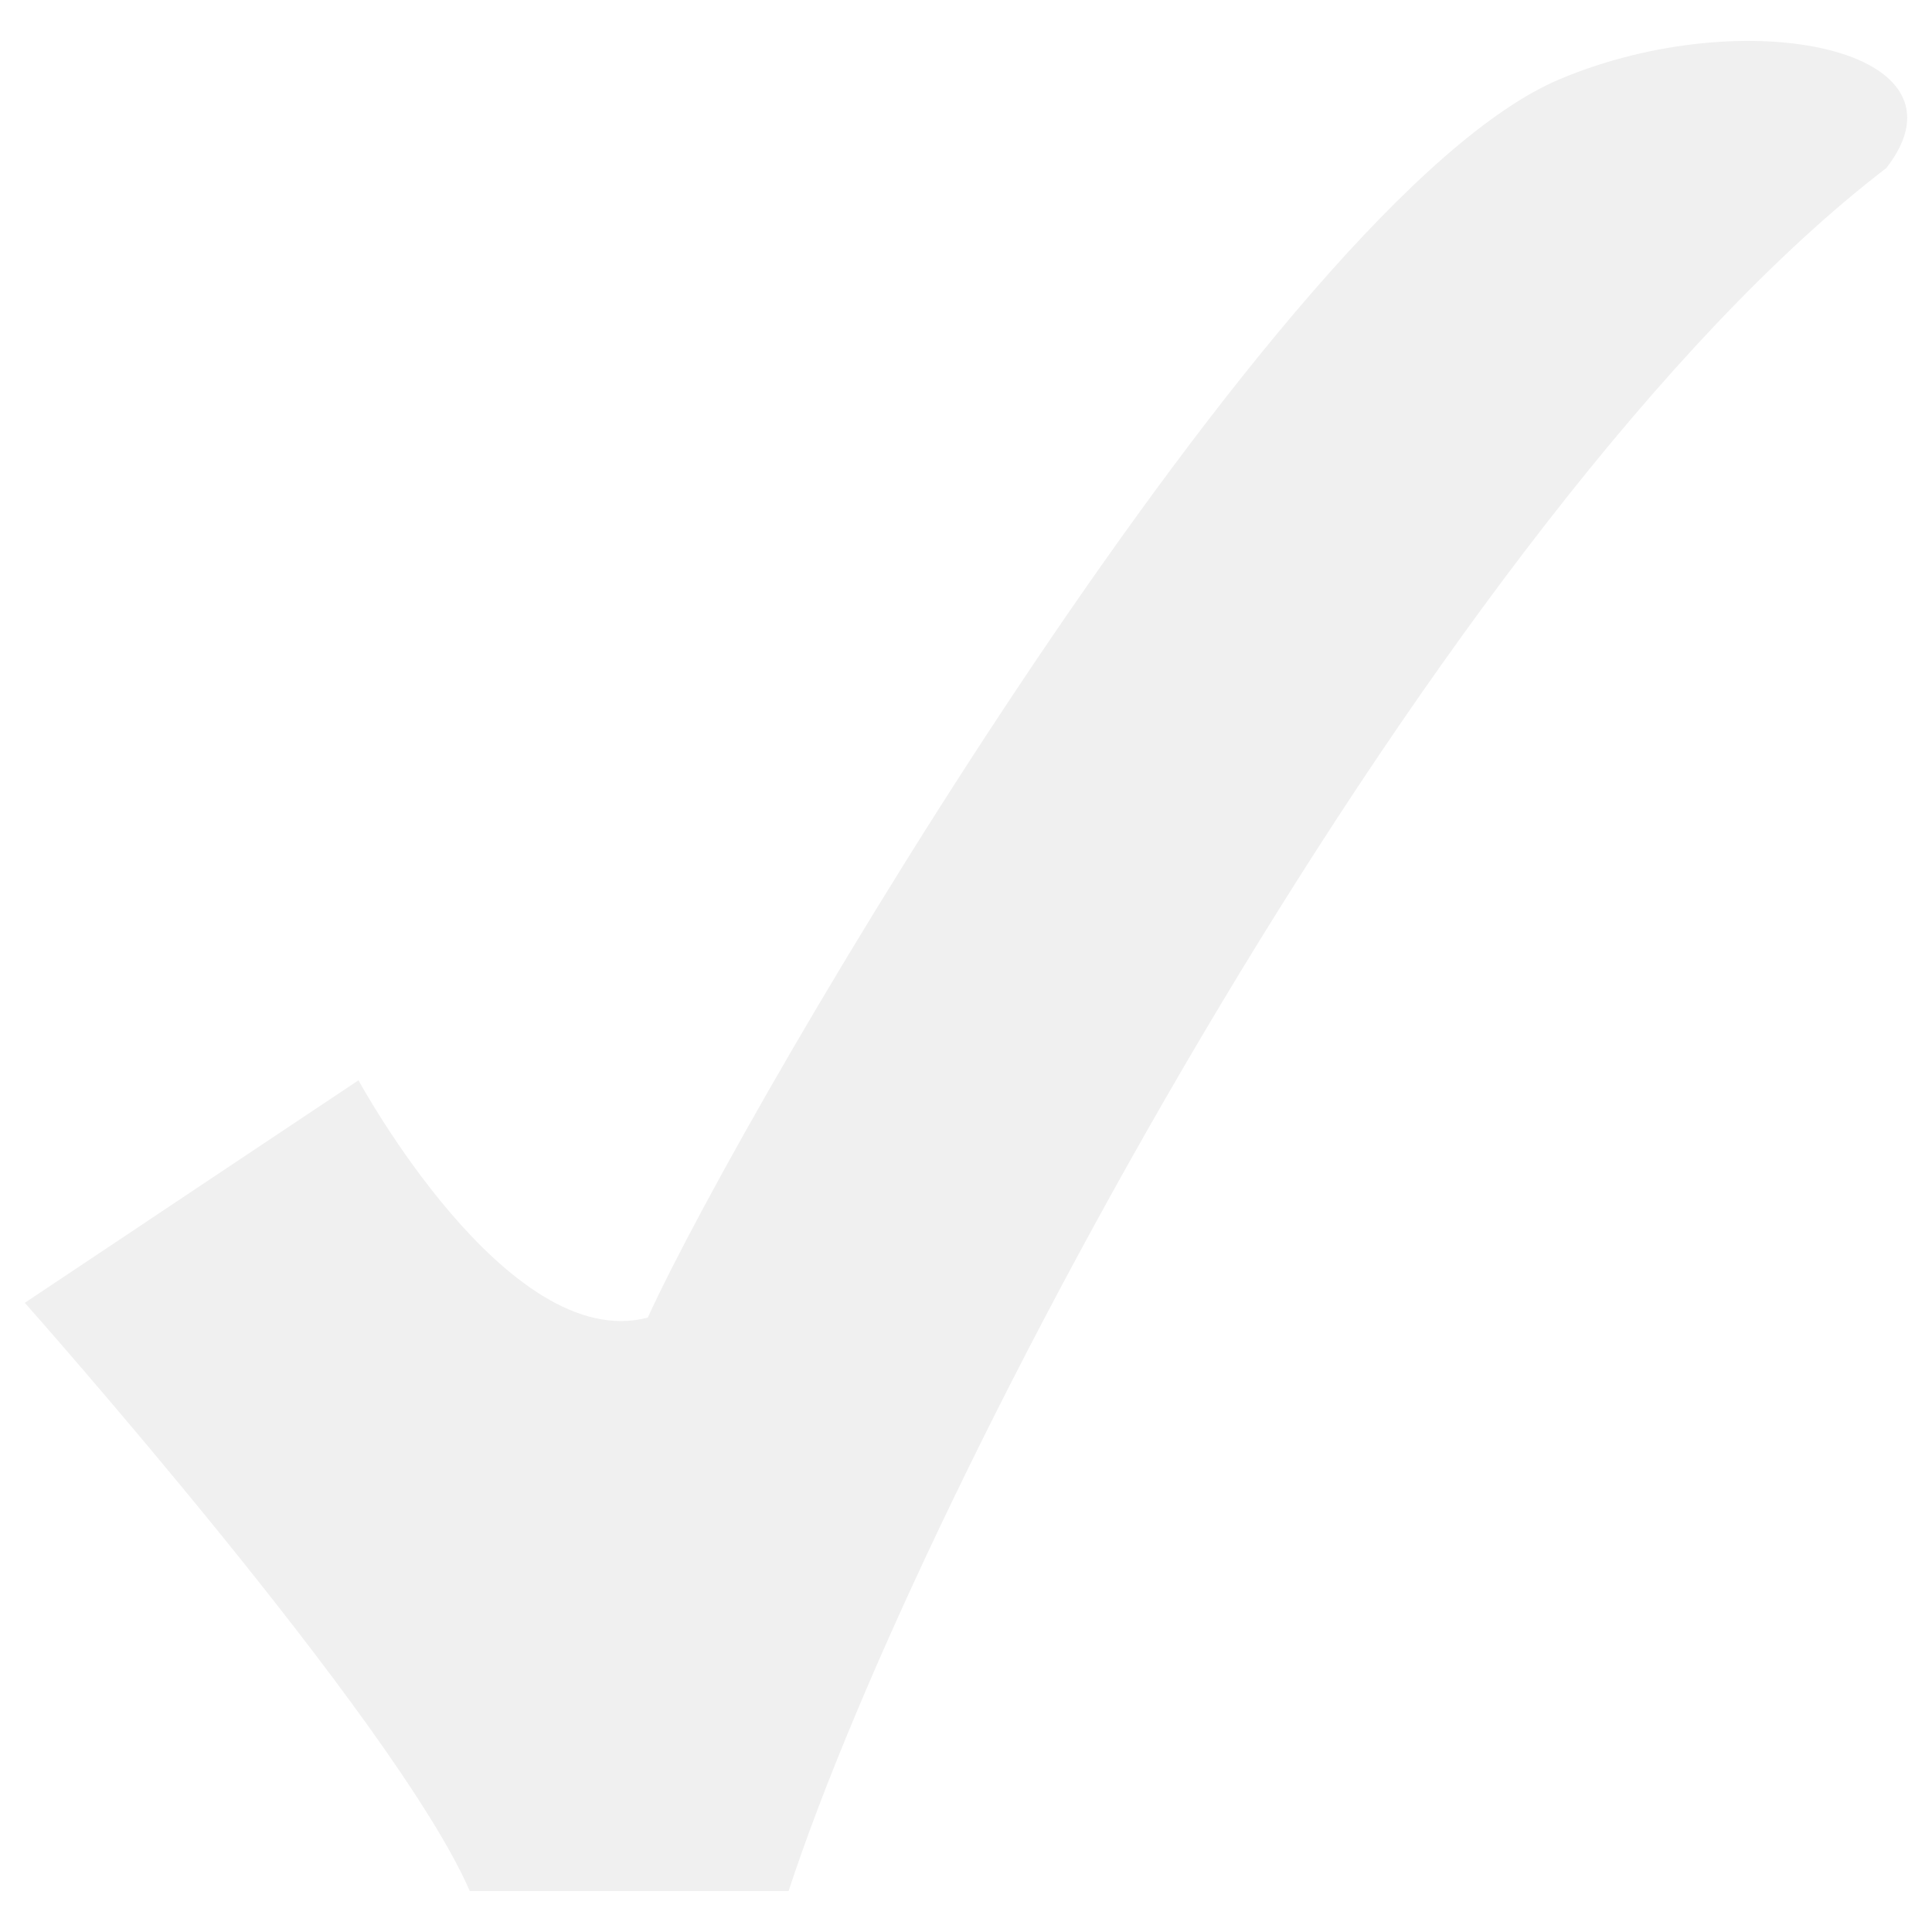
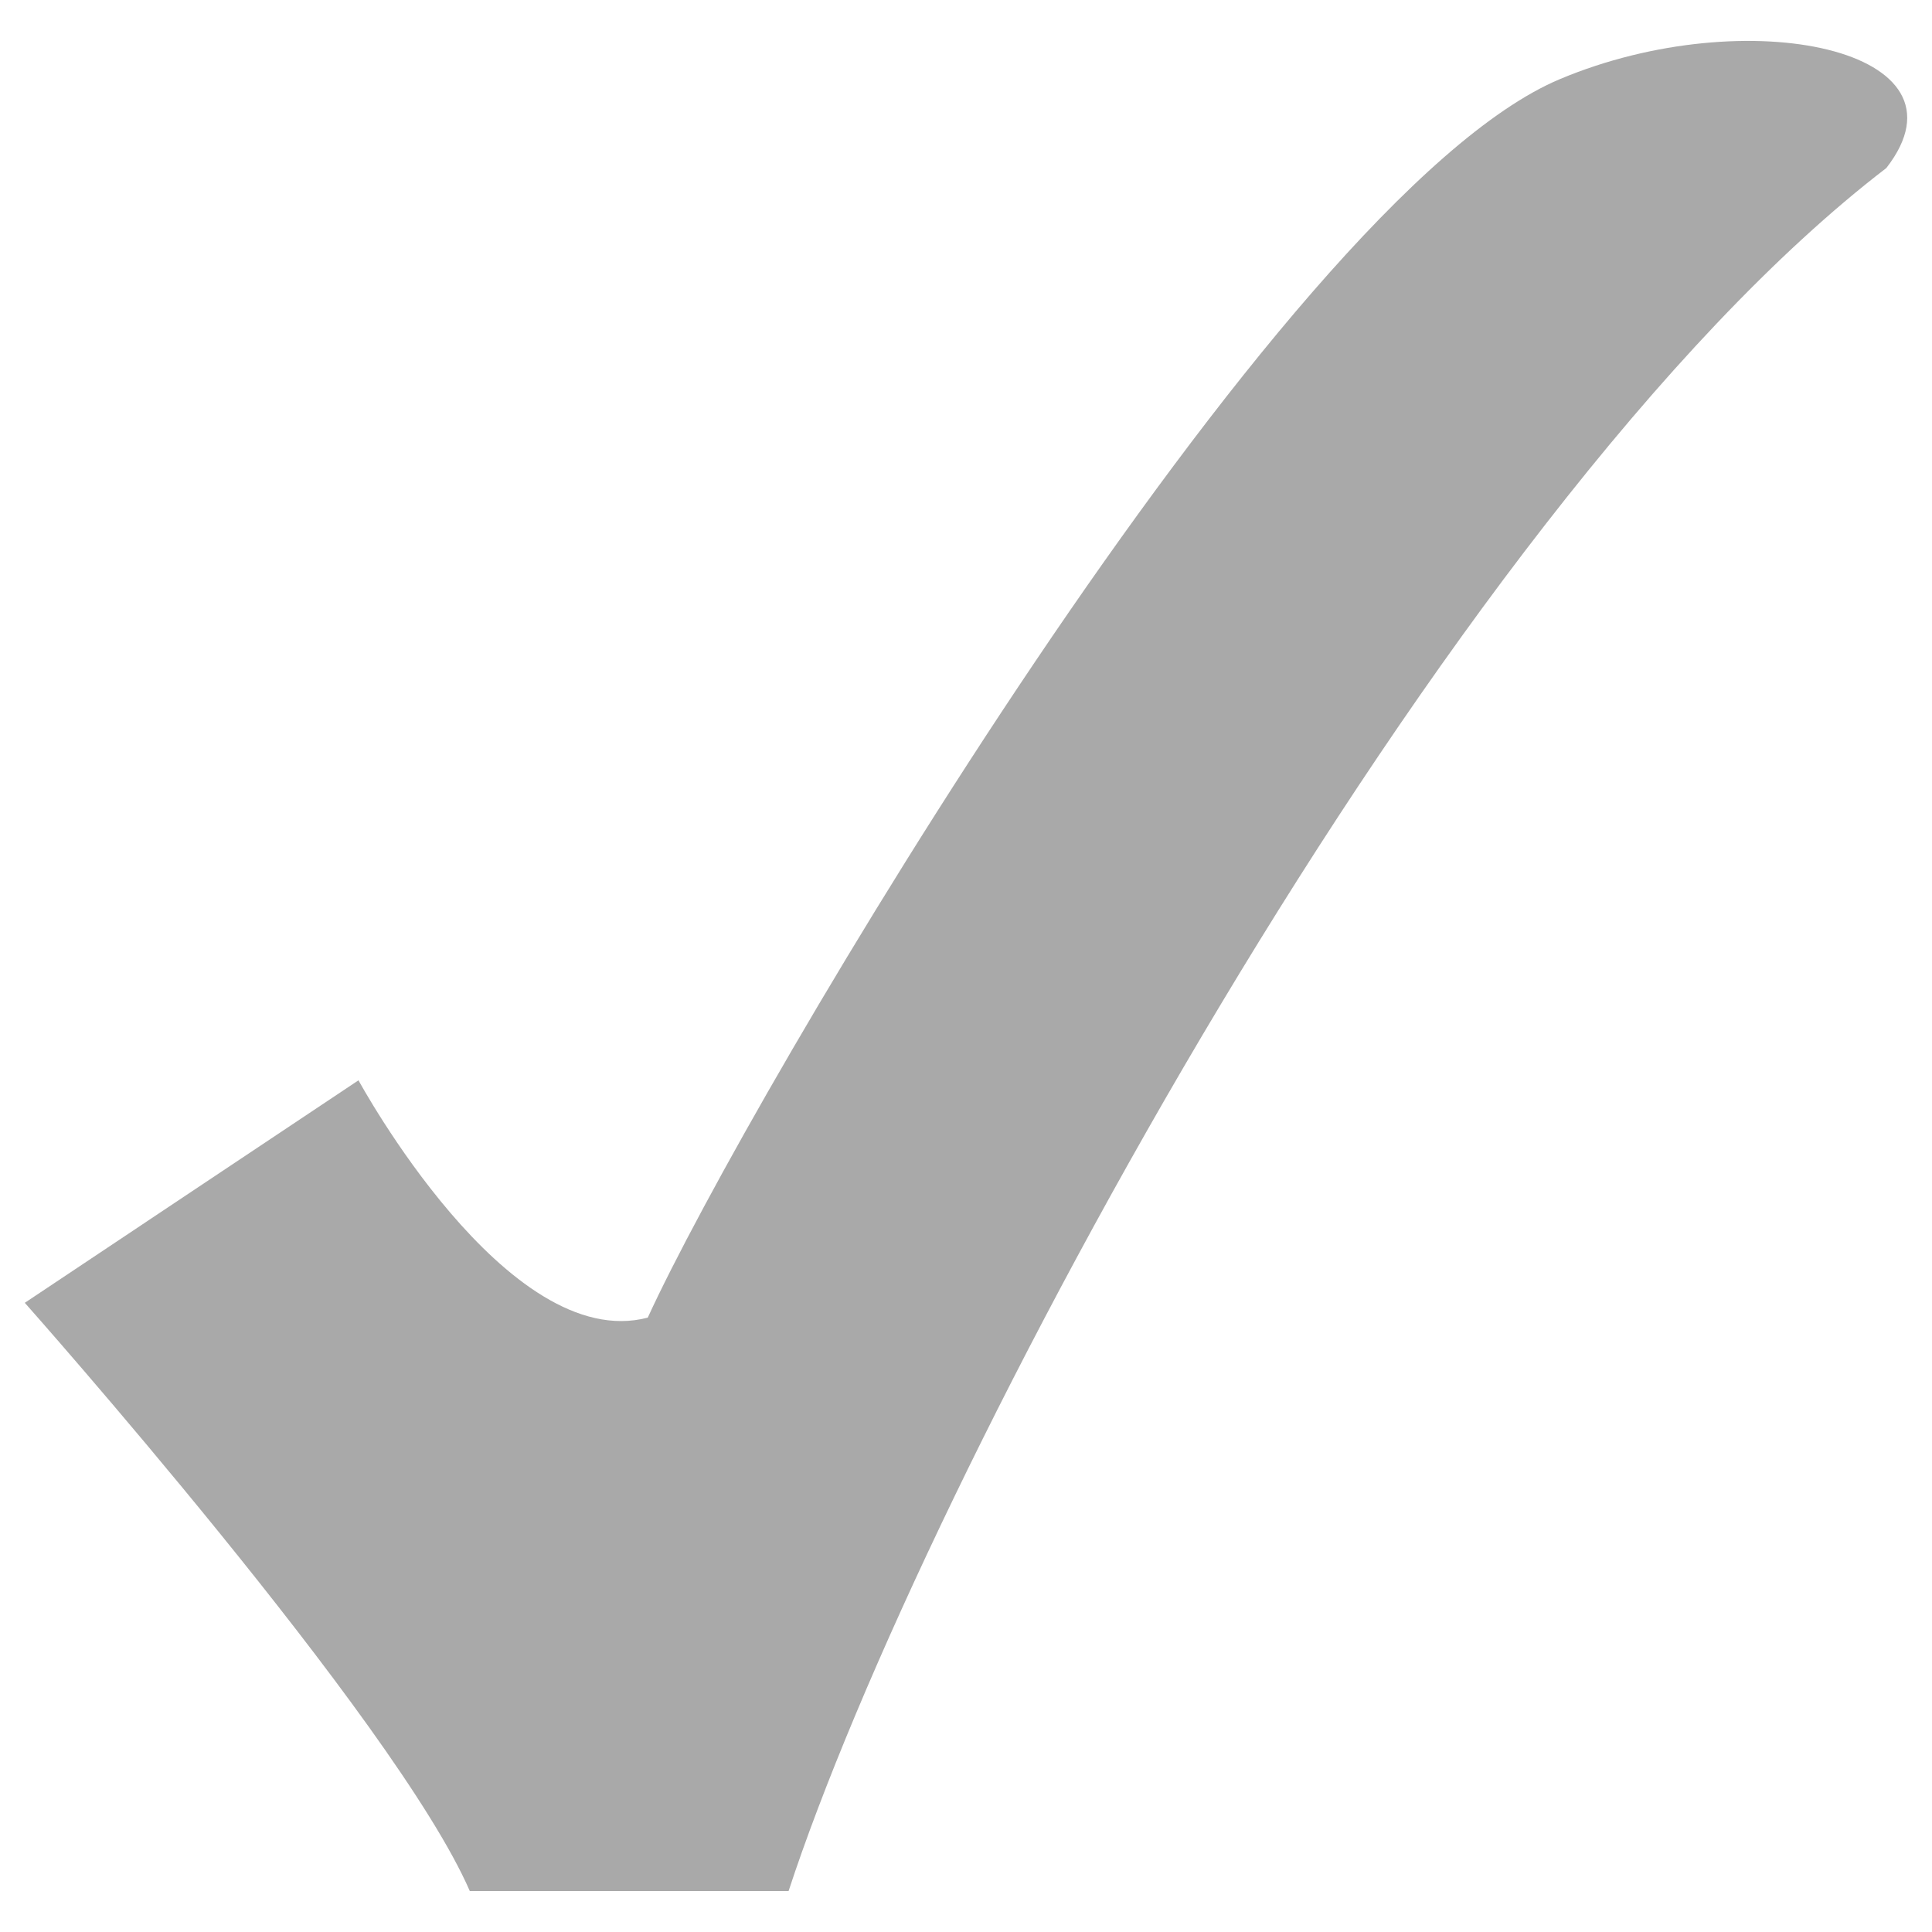
<svg xmlns="http://www.w3.org/2000/svg" width="600" height="600">
-   <path d="m7.7,404.6c0,0 115.2,129.7 138.2,182.68l99,0c41.5-126.7 202.7-429.1 340.92-535.1c28.6-36.8-43.3-52-101.35-27.62-87.5,36.7-252.5,317.2-283.3,384.64-43.7,11.5-89.8-73.7-89.84-73.7z" fill="#F0F0F0" />
+   <path d="m7.7,404.6c0,0 115.2,129.7 138.2,182.68l99,0c41.5-126.7 202.7-429.1 340.92-535.1c28.6-36.8-43.3-52-101.35-27.62-87.5,36.7-252.5,317.2-283.3,384.64-43.7,11.5-89.8-73.7-89.84-73.7z" fill="#A9A9A9" />
</svg>
